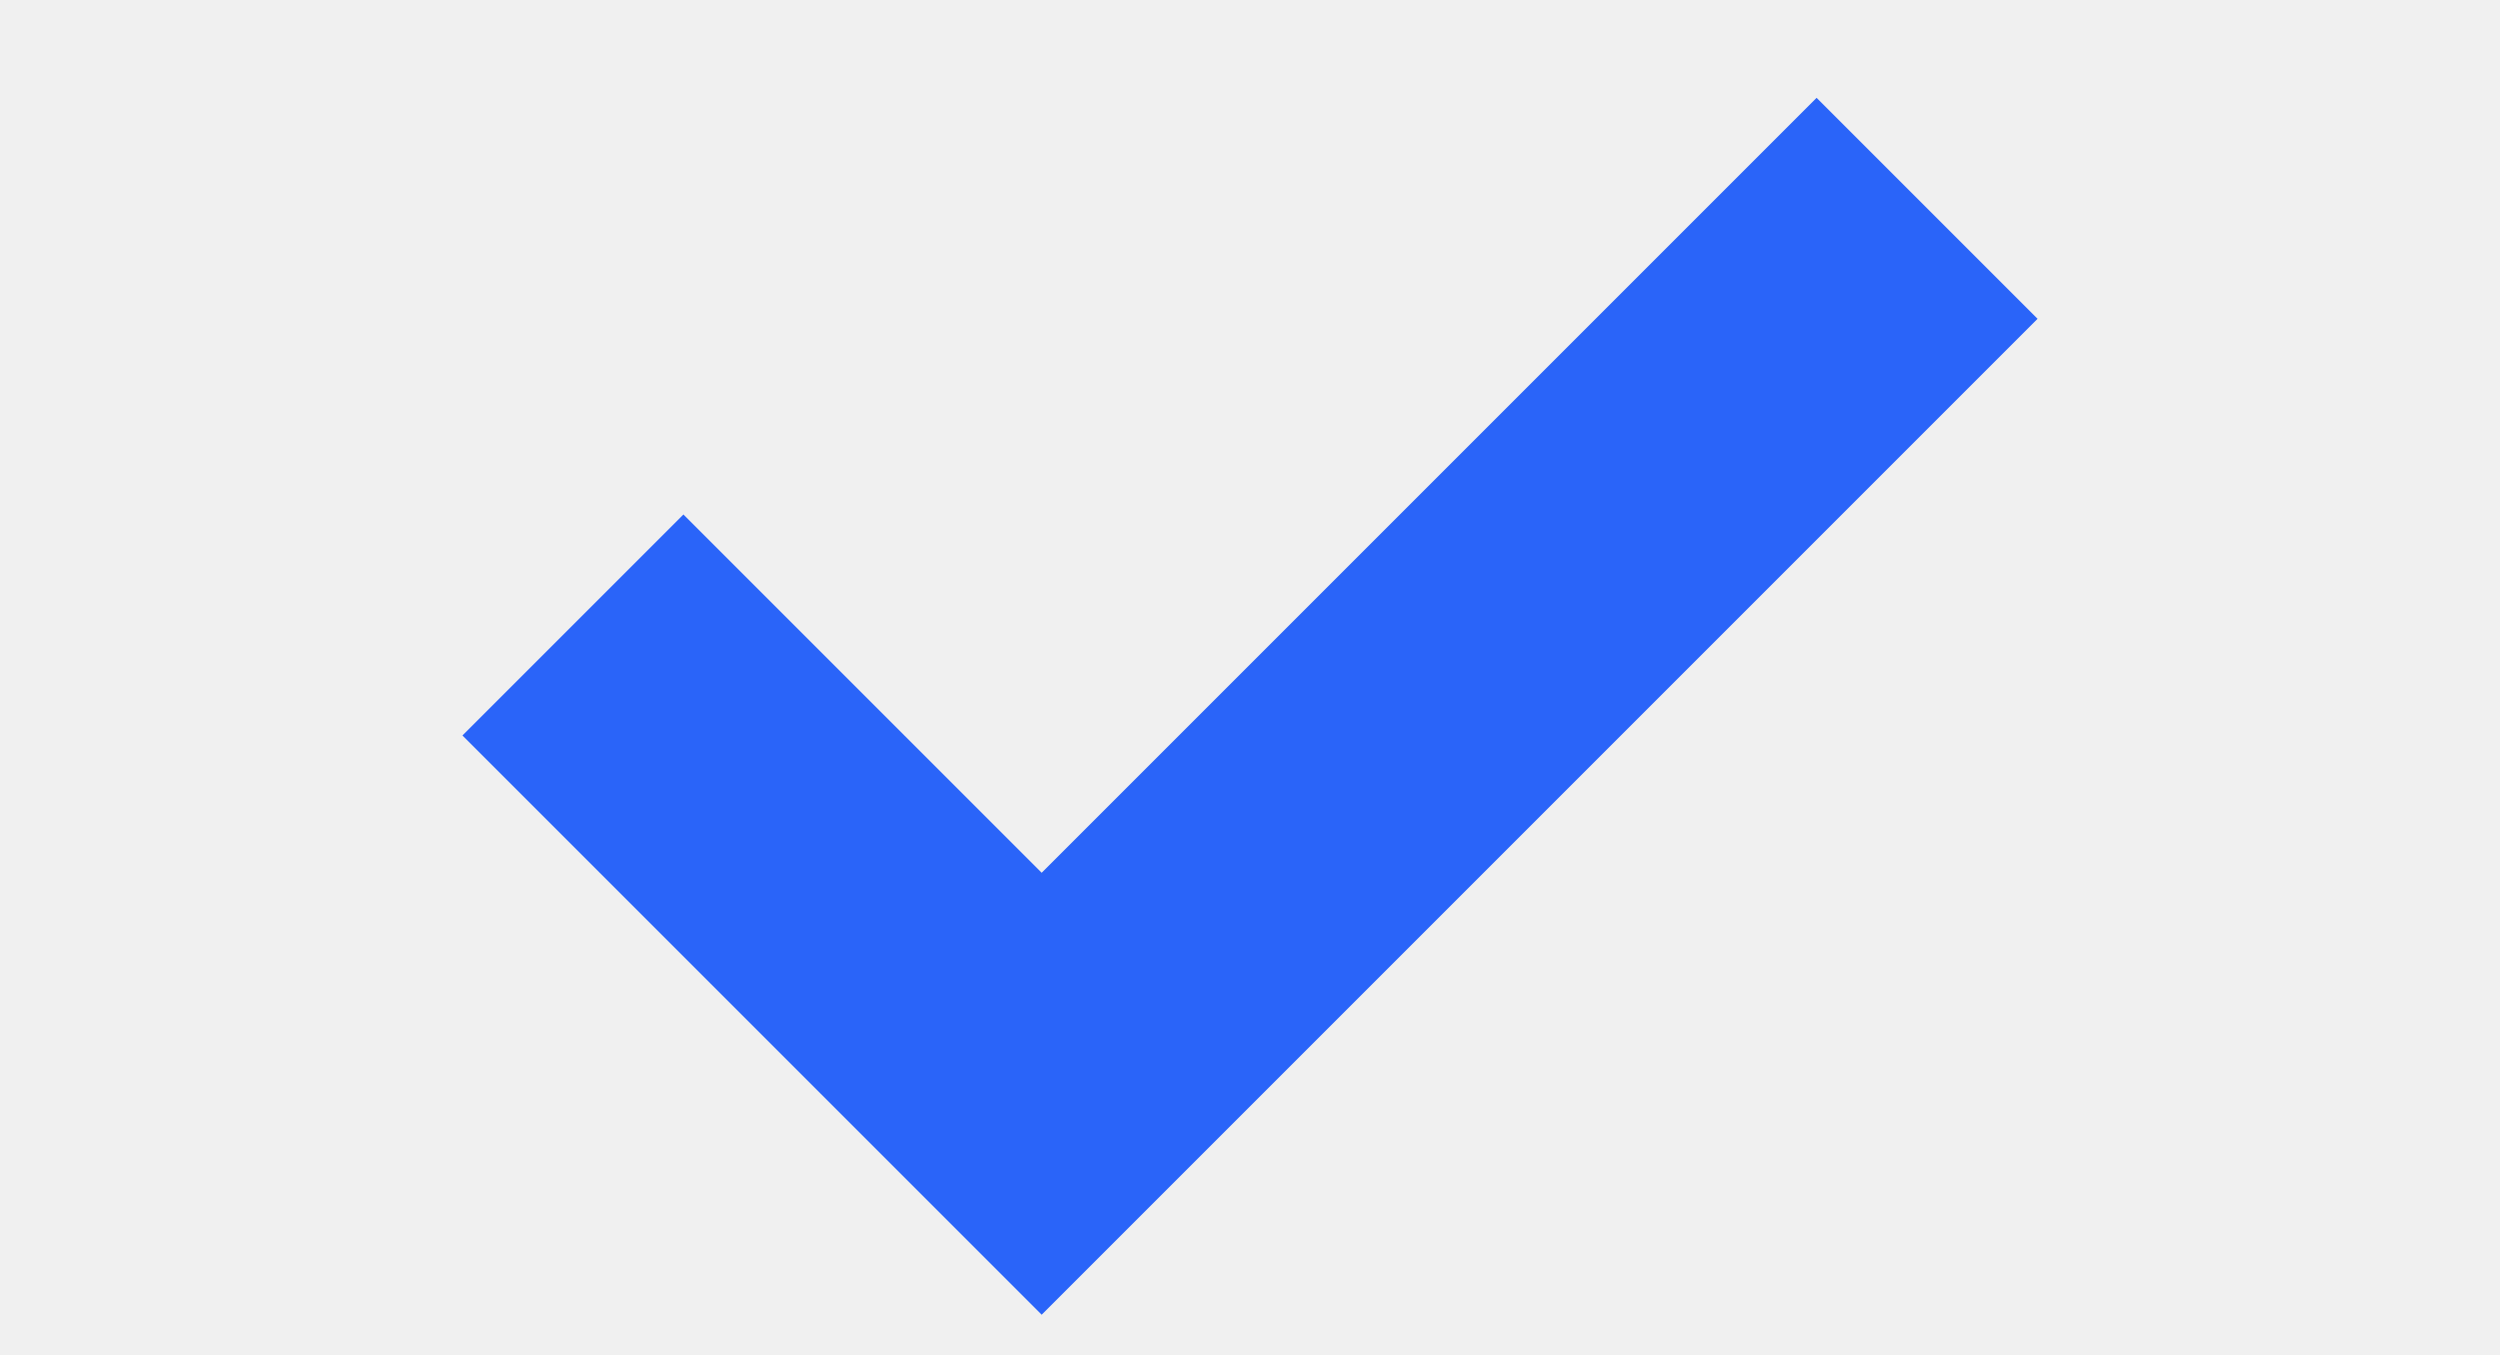
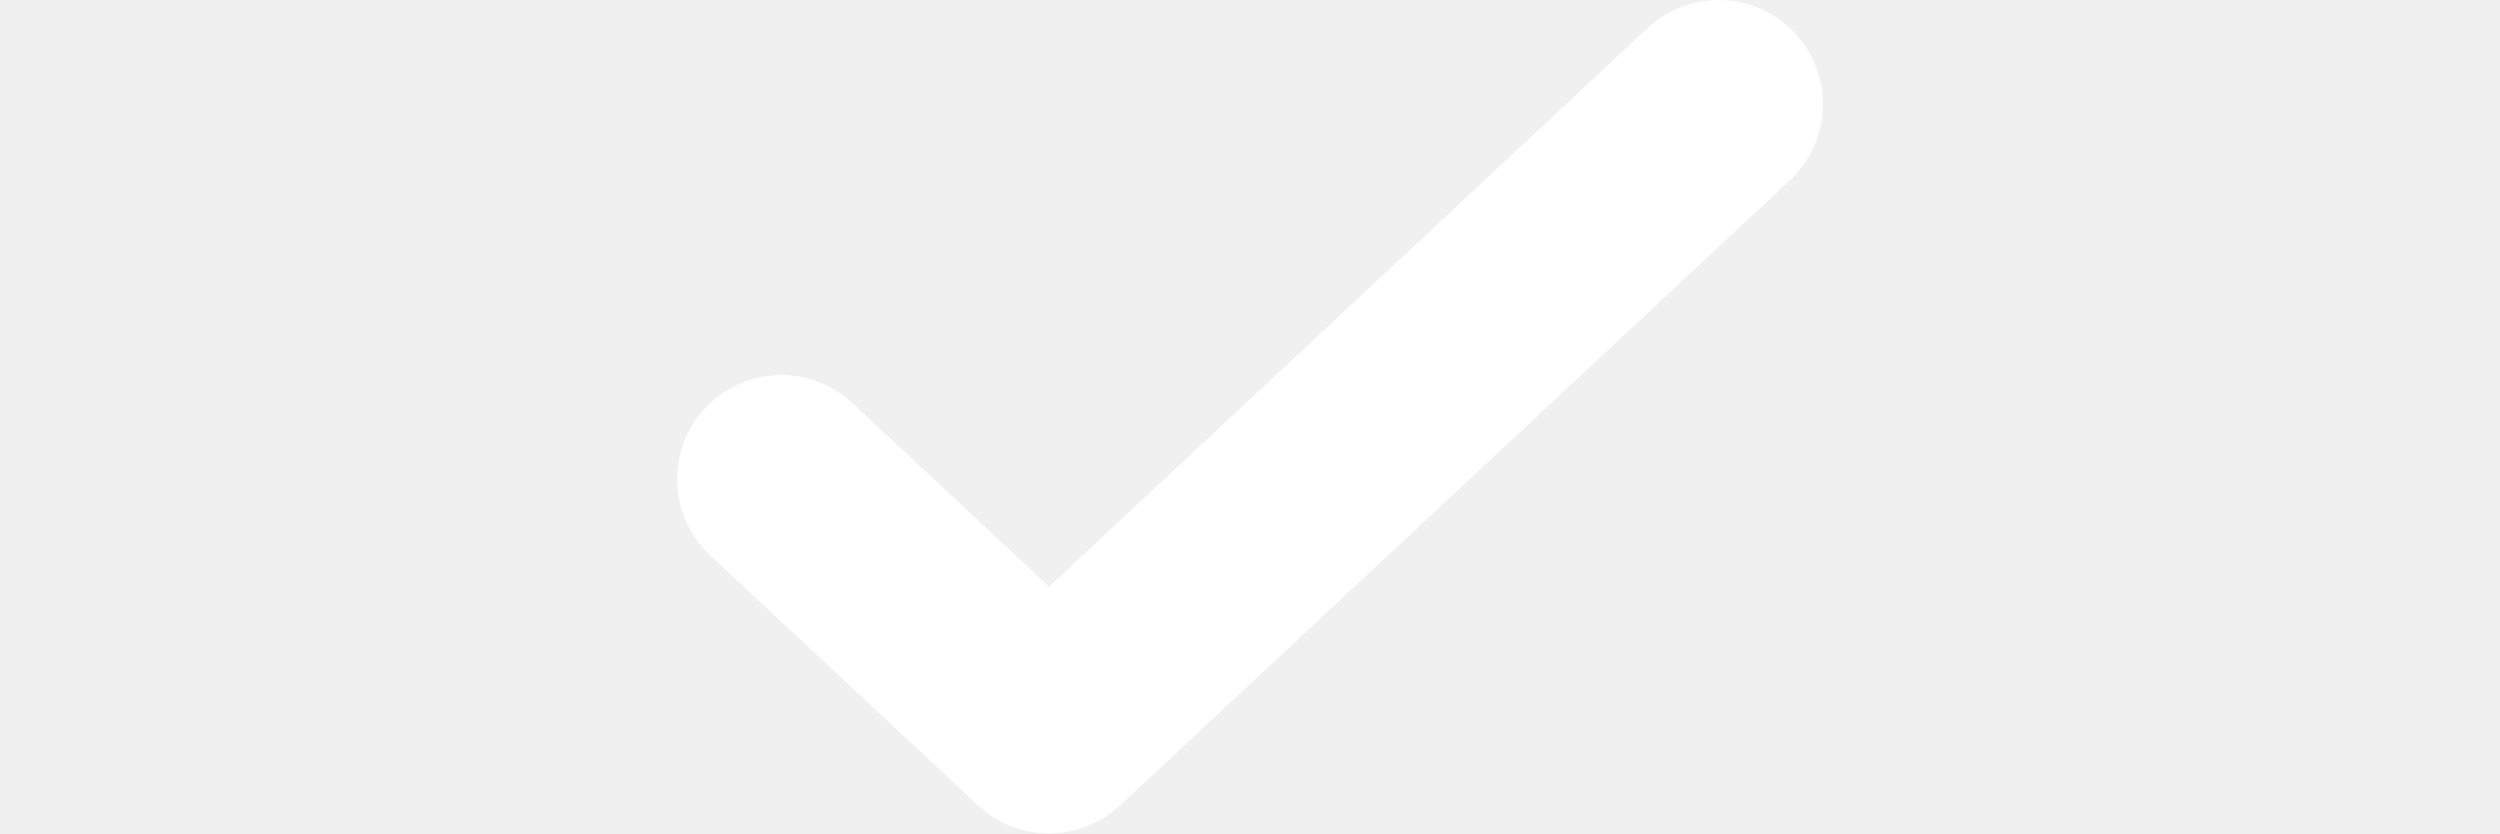
- <svg xmlns="http://www.w3.org/2000/svg" width="24" height="13" viewBox="-3.5 0 24 13" fill="none">
-   <g id="Group 2">
-     <path id="Vector 2" d="M2 6L6.5 10.5L15 2" stroke="#2A64F9" stroke-width="3" />
-   </g>
+ <svg xmlns="http://www.w3.org/2000/svg" width="24" height="8" viewBox="-6.5 0 24 8" fill="none">
+   <path d="M1 4.6L3.571 7L10 1" stroke="white" stroke-width="2" stroke-linecap="round" stroke-linejoin="round" />
</svg>
